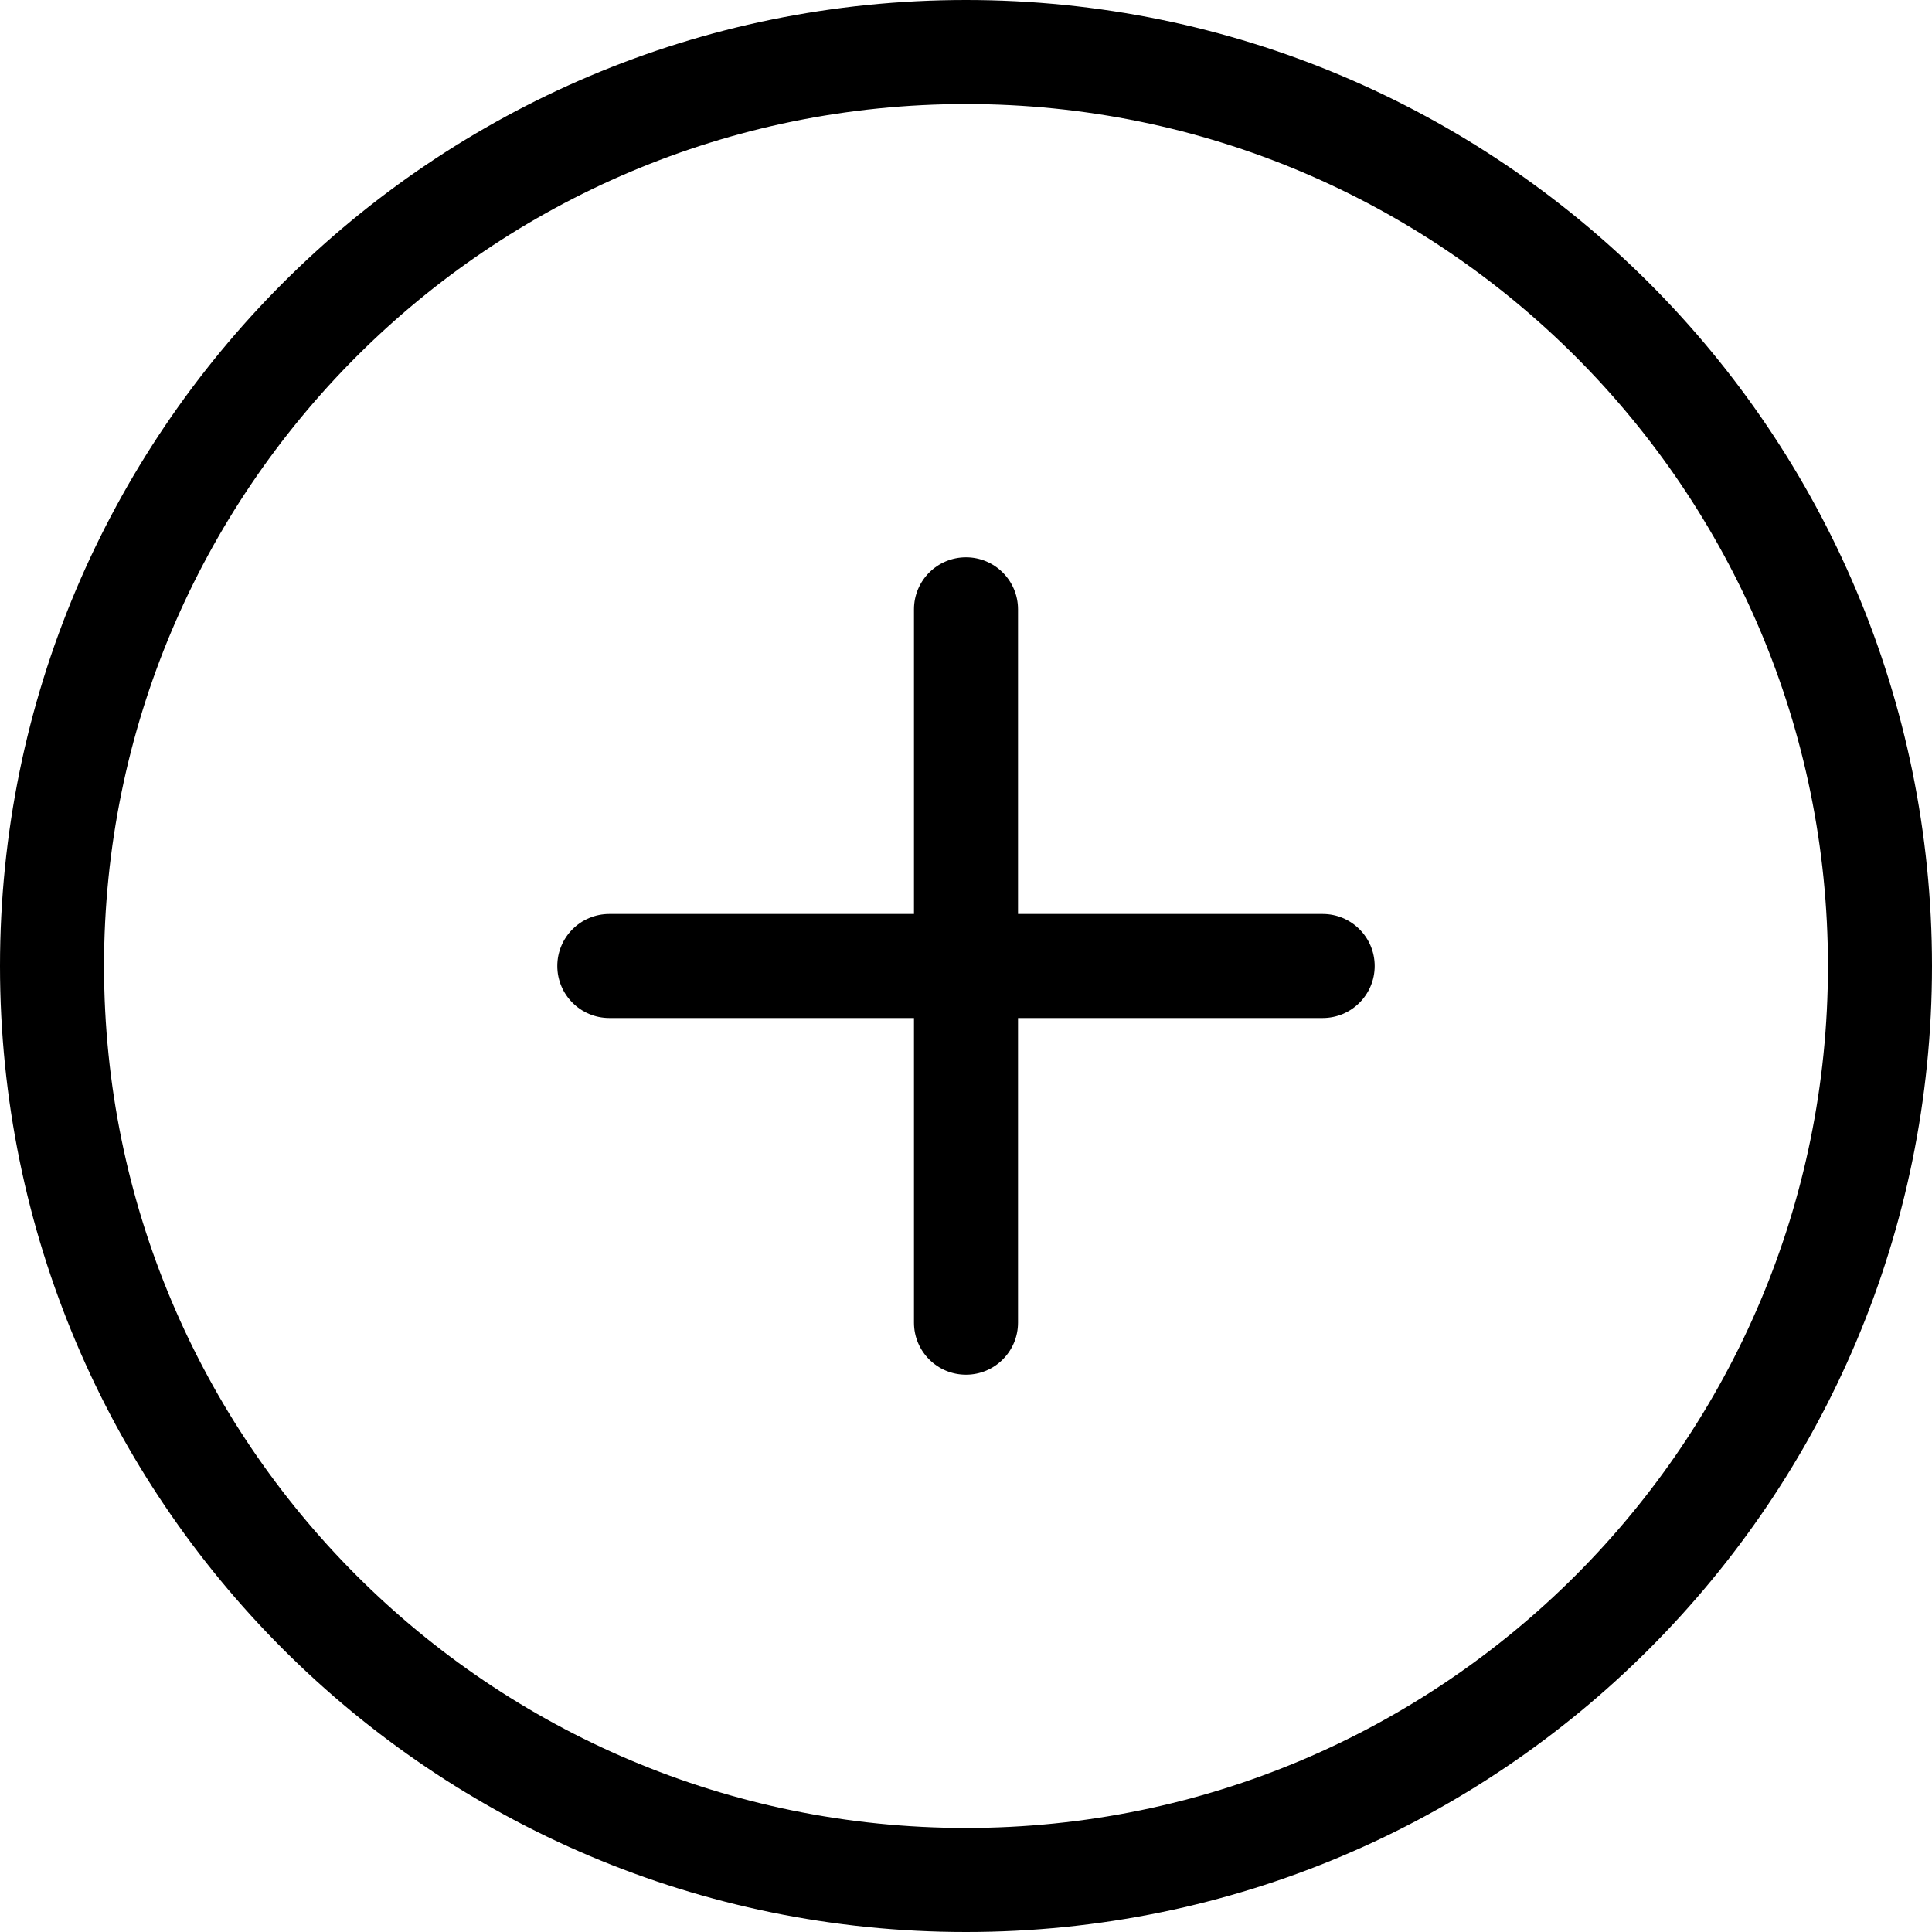
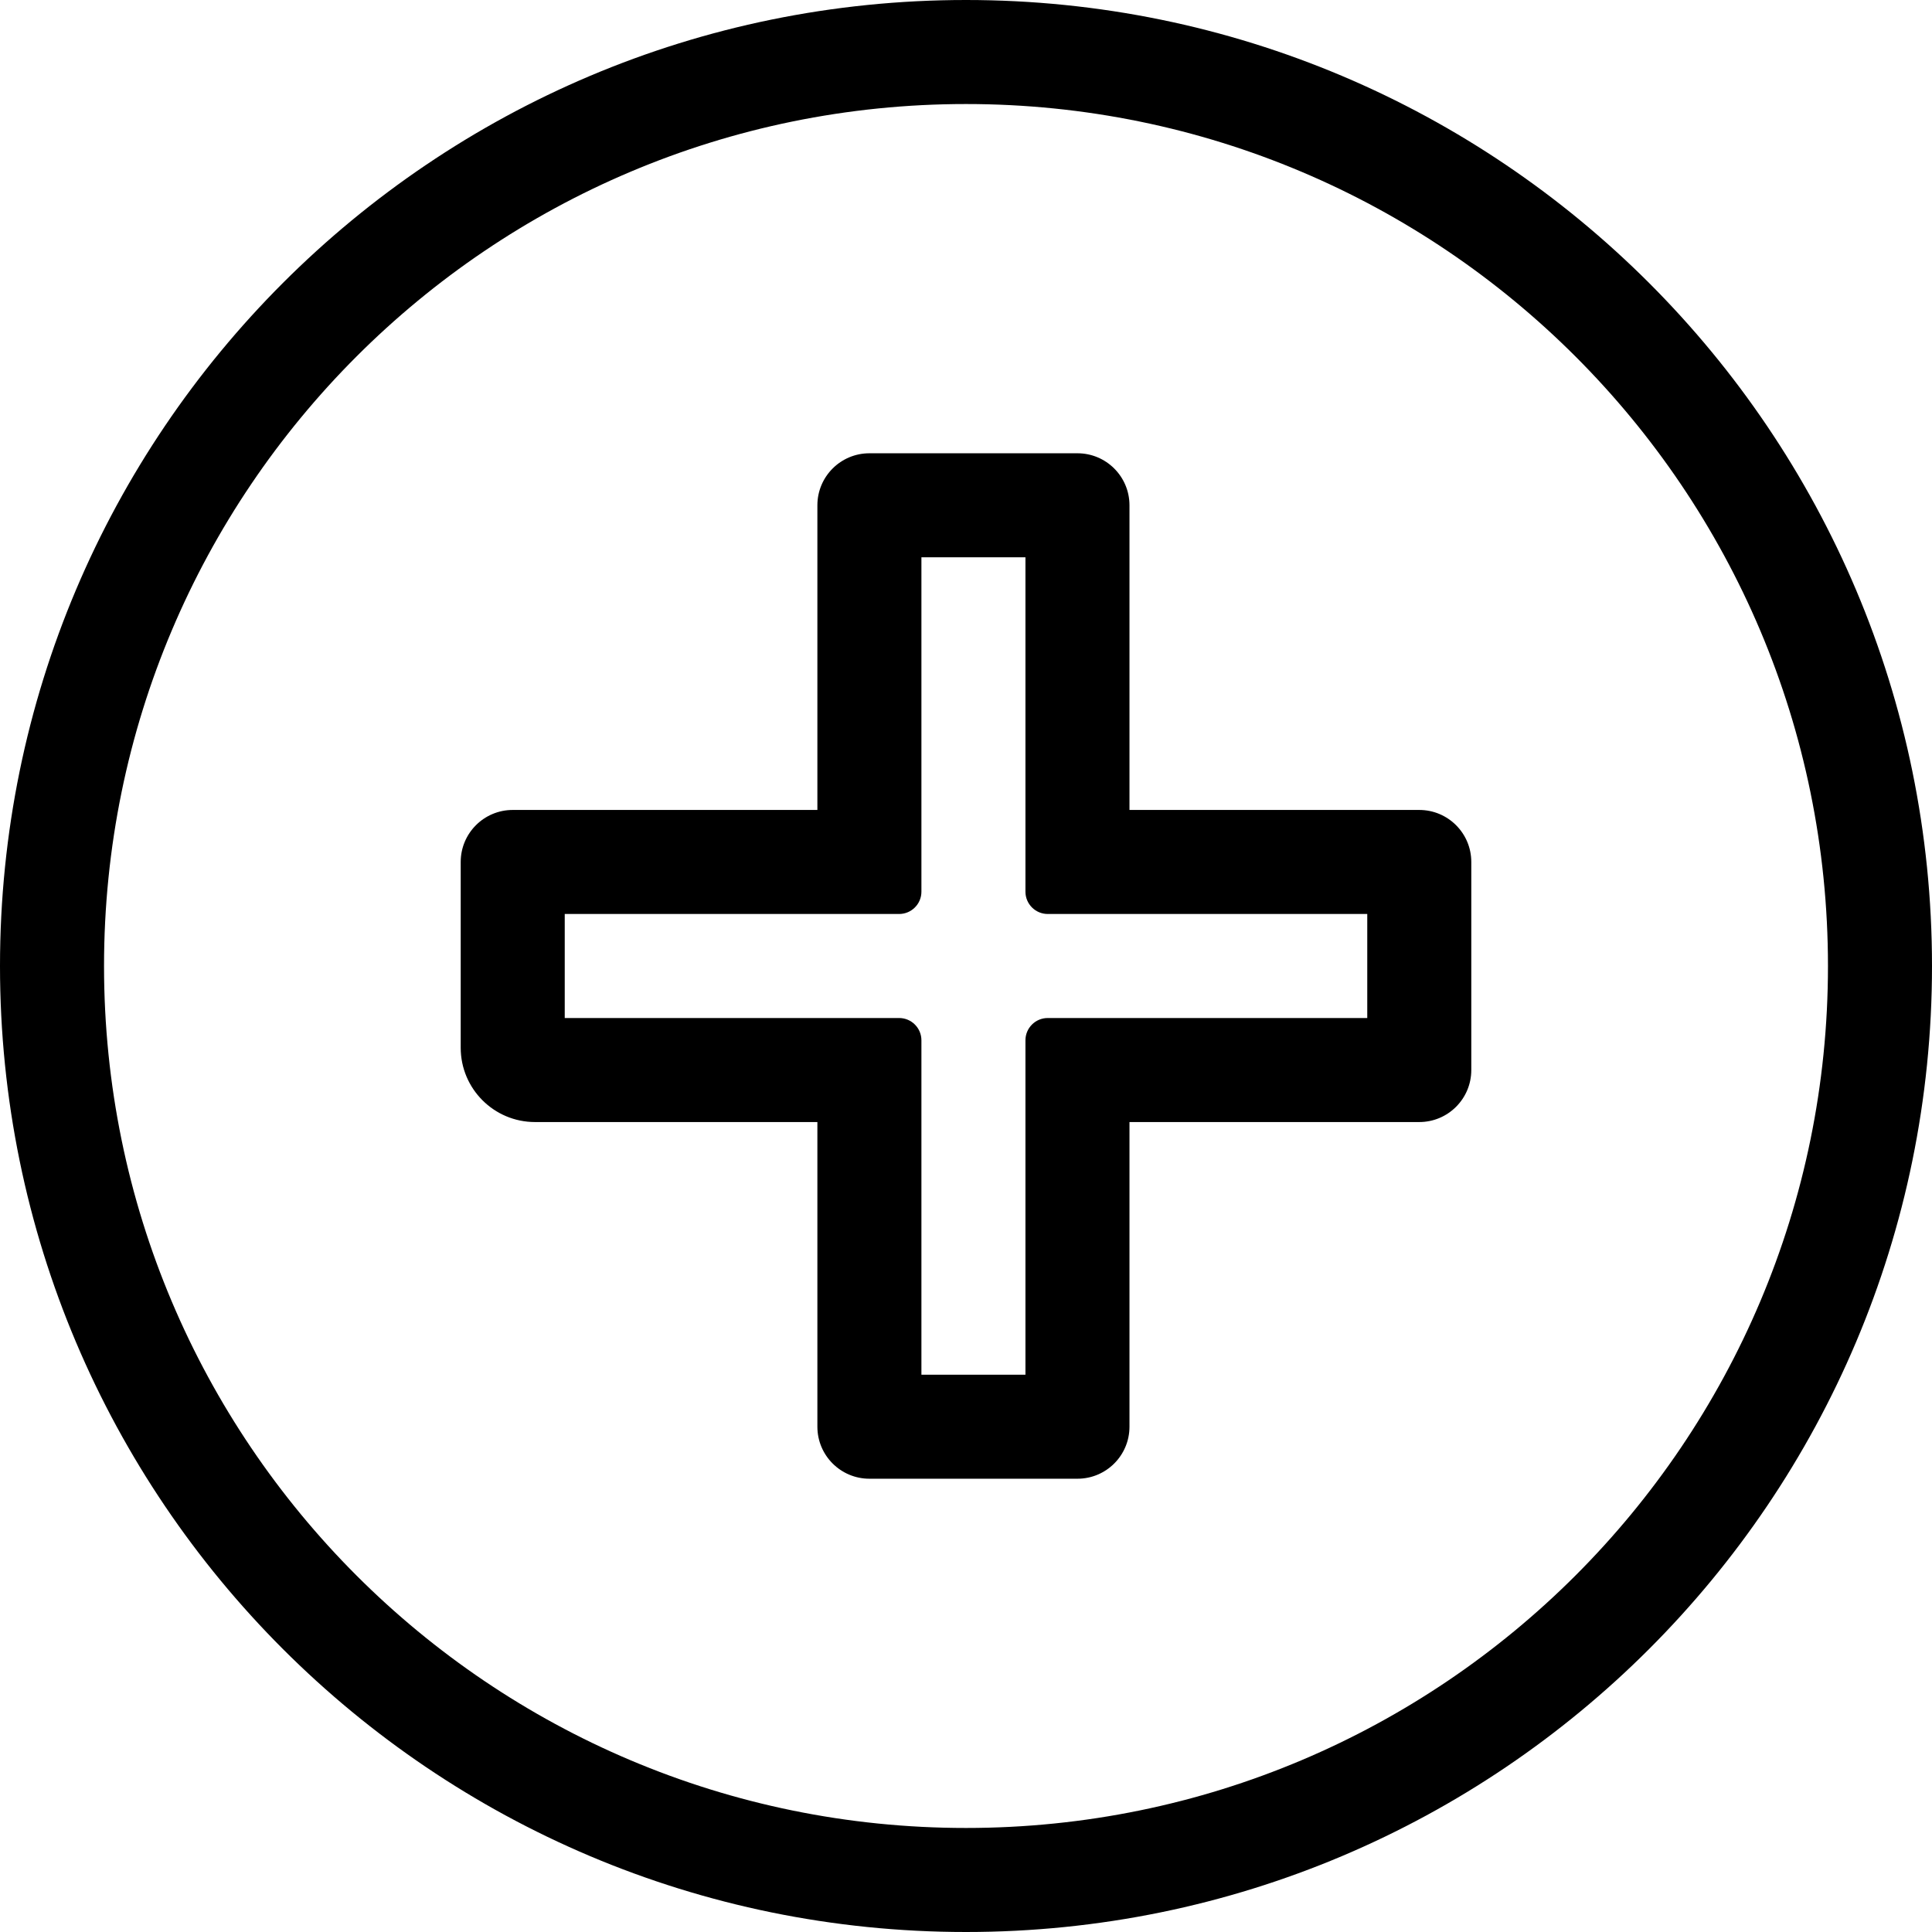
<svg xmlns="http://www.w3.org/2000/svg" width="260" height="260" viewBox="0 0 260 260" fill="none">
-   <path d="M75 130C75 126.134 78.134 123 82 123H123V82C123 78.134 126.134 75 130 75C133.866 75 137 78.134 137 82V123H178C181.866 123 185 126.134 185 130C185 133.866 181.866 137 178 137H137V178C137 181.866 133.866 185 130 185C126.134 185 123 181.866 123 178V137H82C78.134 137 75 133.866 75 130Z" fill="black" />
-   <path fill-rule="evenodd" clip-rule="evenodd" d="M130 260C58.203 260 0 201.797 0 130C0 58.203 58.203 0 130 0C201.797 0 260 58.203 260 130C260 201.797 201.797 260 130 260ZM130 246C65.935 246 14 194.065 14 130C14 65.935 65.935 14 130 14C194.065 14 246 65.935 246 130C246 194.065 194.065 246 130 246Z" fill="black" />
+   <path fill-rule="evenodd" clip-rule="evenodd" d="M110 68C110 64.134 113.134 61 117 61H145C148.866 61 152 64.134 152 68V109H191C194.866 109 198 112.134 198 116V144C198 147.866 194.866 151 191 151H152V192C152 195.866 148.866 199 145 199H117C113.134 199 110 195.866 110 192V151H72C66.477 151 62 146.523 62 141V116C62 112.134 65.134 109 69 109H110V68ZM124 75H138V120C138 121.657 139.343 123 141 123H184V137H141C139.343 137 138 138.343 138 140V185H124V140C124 138.343 122.657 137 121 137H76V123H121C122.657 123 124 121.657 124 120V75Z" fill="black" />
+   <path fill-rule="evenodd" clip-rule="evenodd" d="M0 130C0 201.797 58.203 260 130 260C201.797 260 260 201.797 260 130C260 58.203 201.797 0 130 0C58.203 0 0 58.203 0 130ZM14 130C14 194.065 65.935 246 130 246C194.065 246 246 194.065 246 130C246 65.935 194.065 14 130 14C65.935 14 14 65.935 14 130Z" fill="black" />
</svg>
